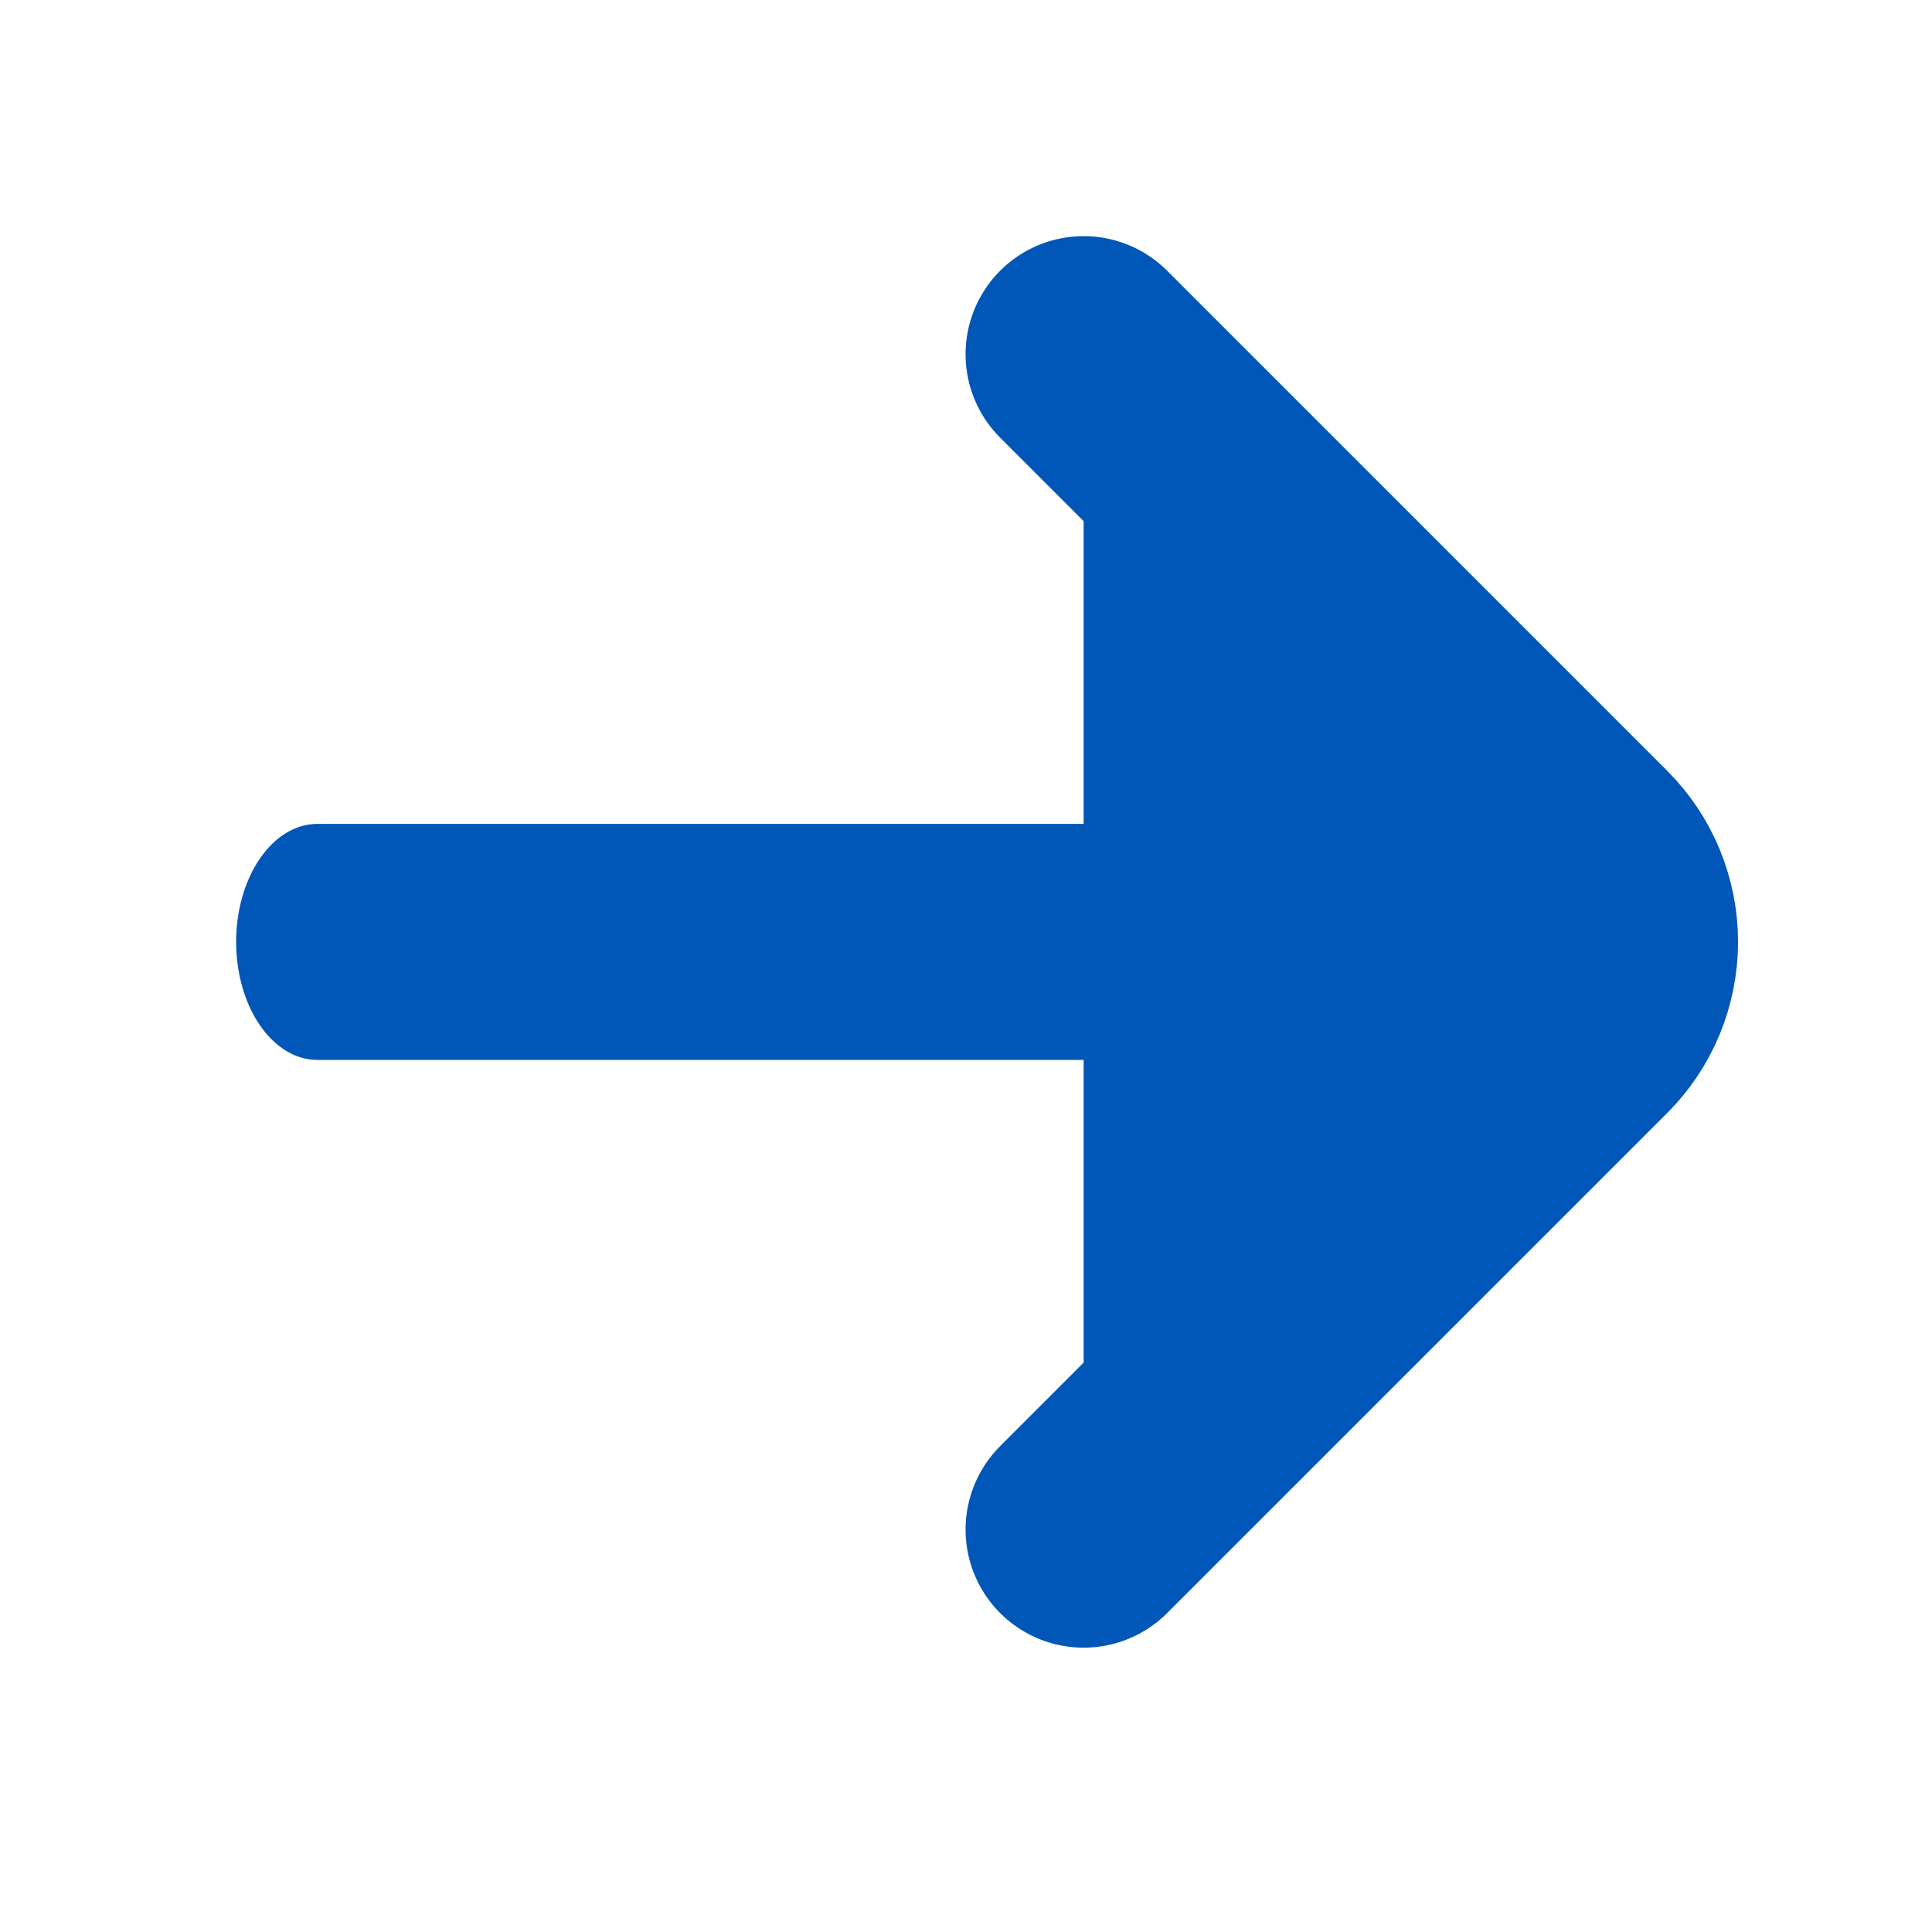
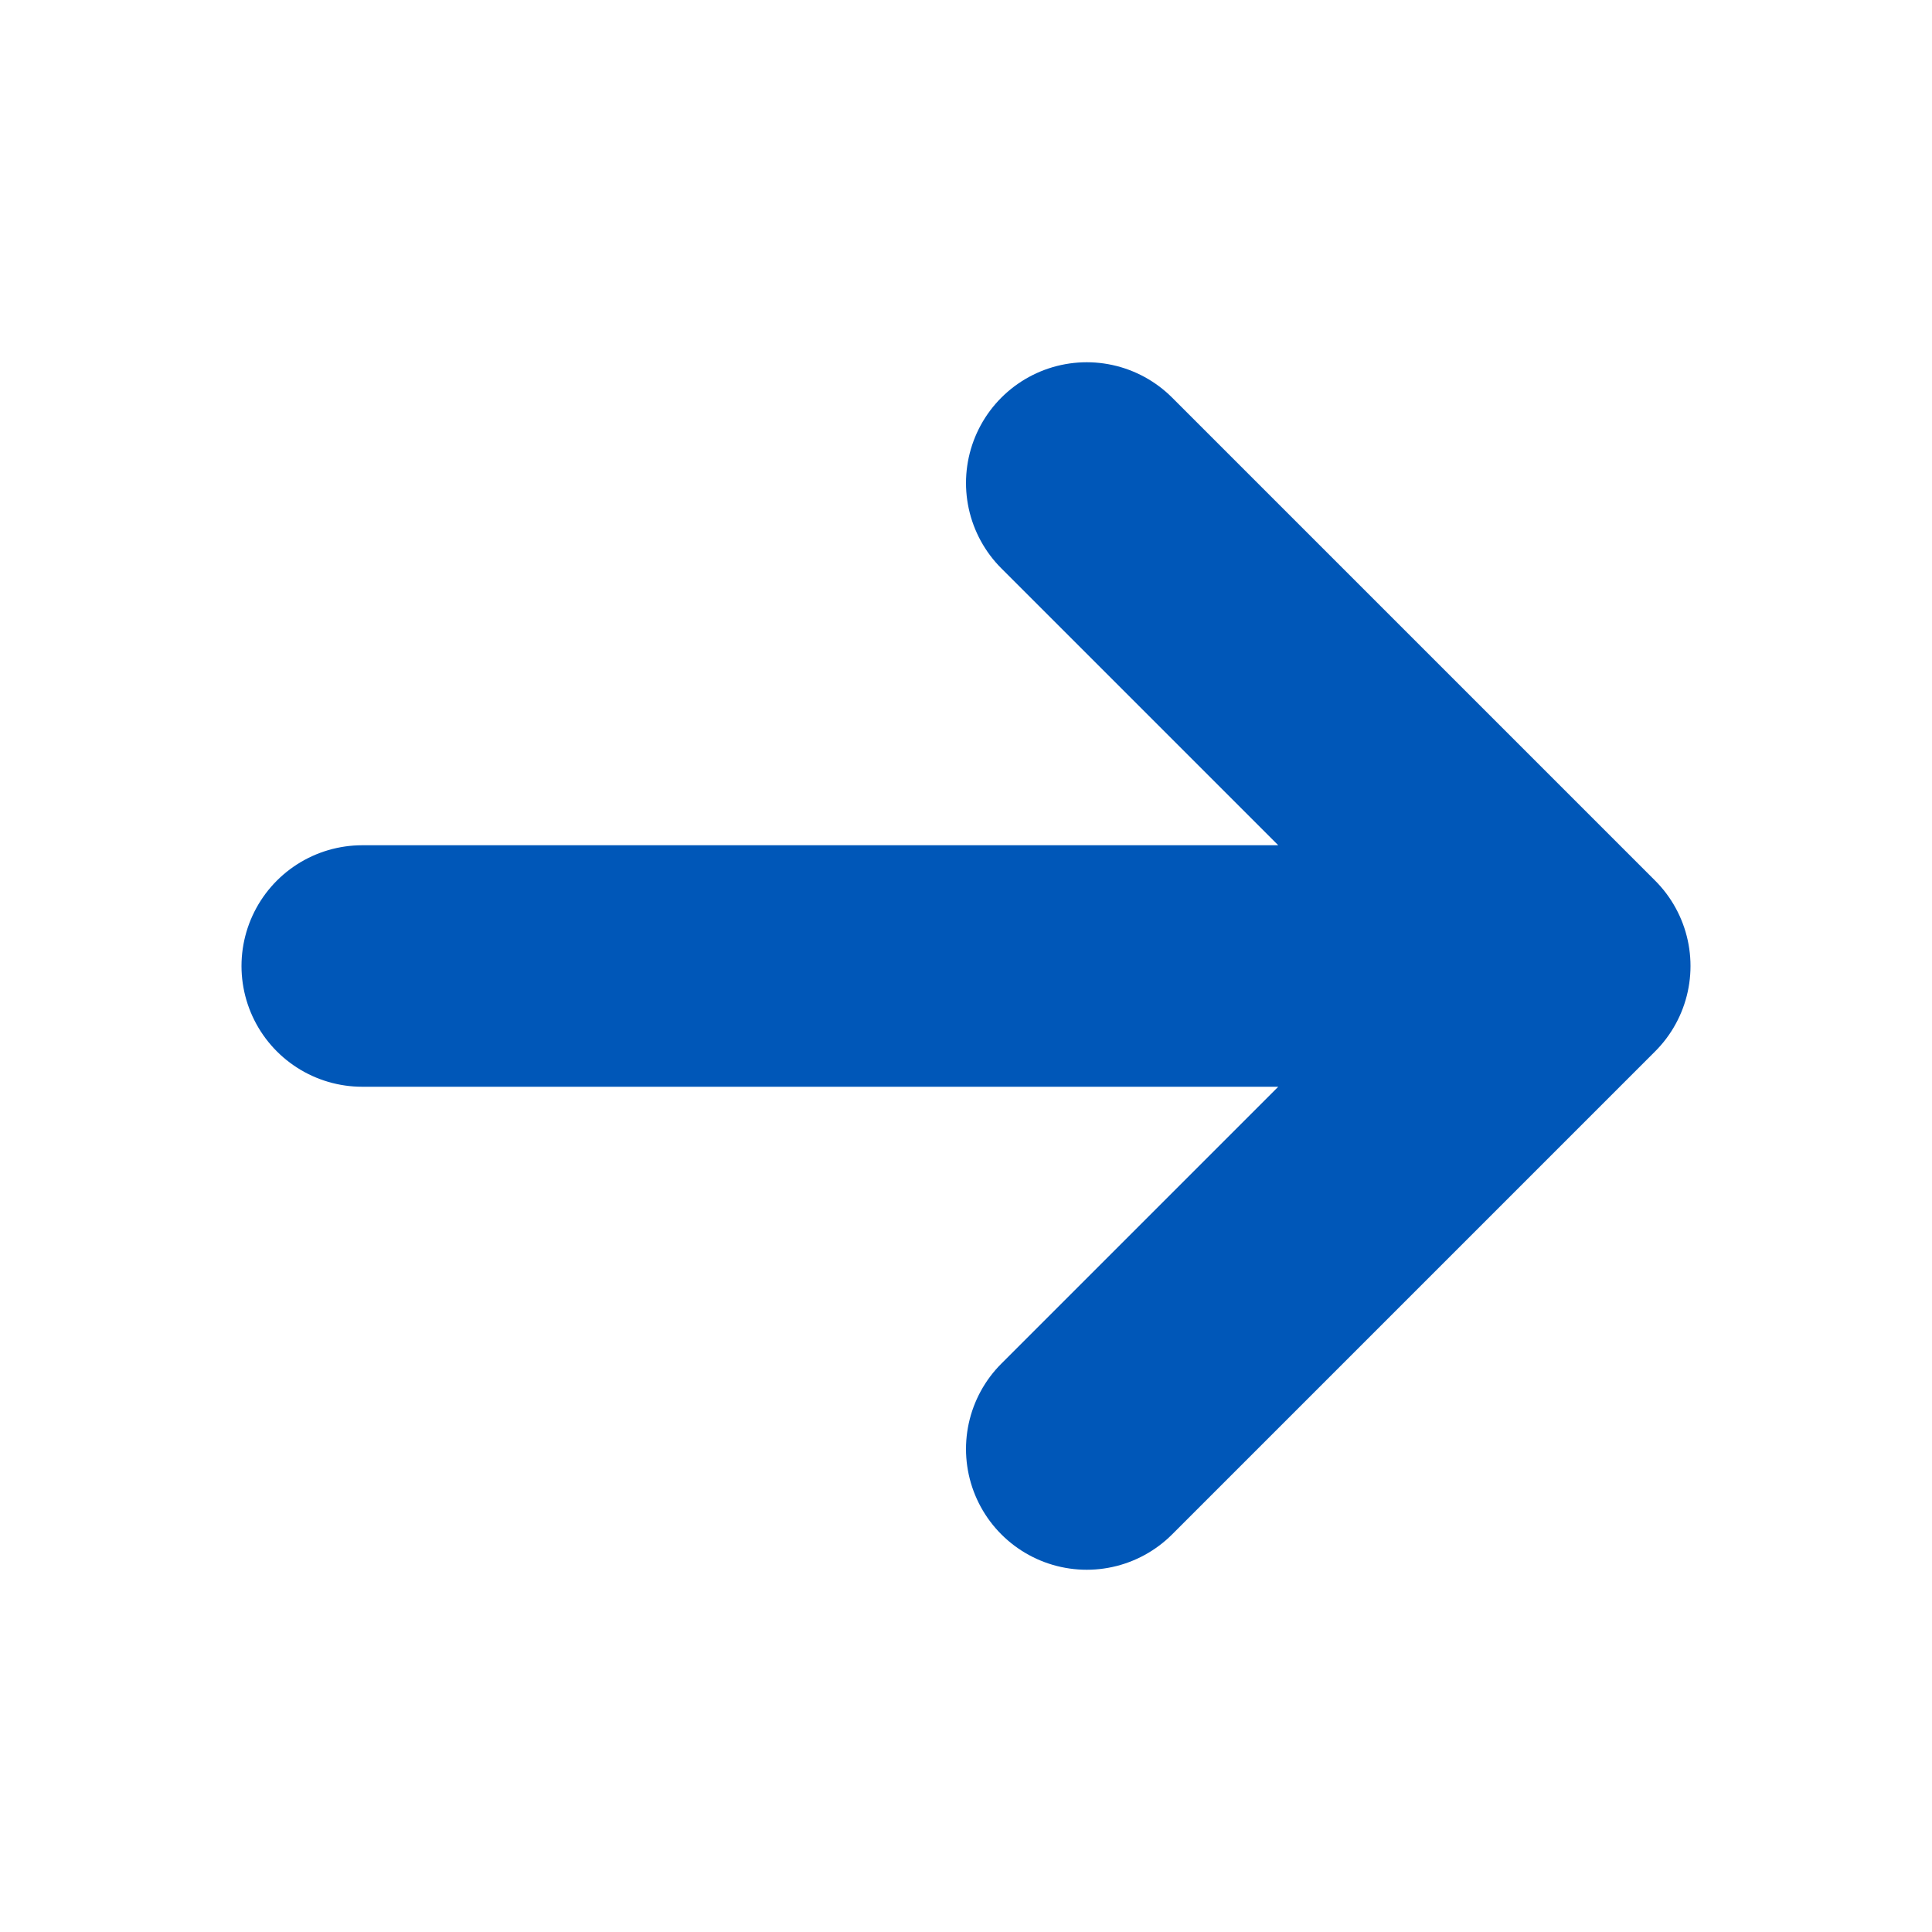
- <svg xmlns="http://www.w3.org/2000/svg" width="18" height="18" viewBox="0 0 18 18" fill="#0057B8">
-   <path d="M14.643 7.676C14.742 7.676 14.841 7.705 14.933 7.76C15.025 7.816 15.108 7.897 15.178 7.999C15.249 8.101 15.304 8.222 15.342 8.356C15.38 8.489 15.4 8.632 15.4 8.777C15.4 8.921 15.38 9.064 15.342 9.198C15.304 9.331 15.248 9.452 15.178 9.554C15.107 9.656 15.024 9.737 14.932 9.792C14.84 9.847 14.742 9.876 14.642 9.876L14.643 7.676ZM13.502 8.775L13.502 7.676L13.502 7.676L13.502 8.775ZM8.435 9.875C8.234 9.875 8.042 9.759 7.9 9.553C7.758 9.347 7.678 9.067 7.678 8.775C7.678 8.484 7.758 8.204 7.9 7.998C8.042 7.792 8.234 7.676 8.435 7.676L8.435 9.875ZM8.426 7.676C8.627 7.676 8.819 7.792 8.961 7.998C9.103 8.204 9.183 8.484 9.183 8.775C9.183 9.067 9.103 9.347 8.961 9.553C8.819 9.759 8.627 9.875 8.426 9.875L8.426 7.676ZM2.957 9.875C2.756 9.875 2.564 9.759 2.422 9.553C2.28 9.347 2.2 9.067 2.2 8.775C2.2 8.484 2.28 8.204 2.422 7.998C2.564 7.792 2.756 7.676 2.957 7.676L2.957 9.875ZM14.642 9.876L14.623 9.876L14.624 7.676L14.643 7.676L14.642 9.876ZM14.623 9.876L14.399 9.876L14.4 7.676L14.624 7.676L14.623 9.876ZM14.399 9.876L14.174 9.876L14.175 7.676L14.4 7.676L14.399 9.876ZM14.174 9.876L13.95 9.875L13.951 7.676L14.175 7.676L14.174 9.876ZM13.95 9.875L13.726 9.875L13.727 7.676L13.951 7.676L13.95 9.875ZM13.726 9.875L13.501 9.875L13.502 7.676L13.727 7.676L13.726 9.875ZM13.502 9.875L8.435 9.875L8.435 7.676L13.502 7.676L13.502 9.875ZM8.426 9.875L2.957 9.875L2.957 7.676L8.426 7.676L8.426 9.875Z" fill="#0057B8" />
-   <path d="M10.096 3.3L14.755 7.959C14.862 8.066 14.947 8.193 15.005 8.333C15.063 8.474 15.093 8.624 15.093 8.775C15.093 8.927 15.063 9.077 15.005 9.218C14.947 9.358 14.862 9.485 14.755 9.592L10.096 14.251" stroke="#0057B8" stroke-width="2.2" stroke-linecap="round" stroke-linejoin="round" />
+ <svg xmlns="http://www.w3.org/2000/svg" width="20" height="20" viewBox="0 0 16 16" fill="none">
+   <path d="M3 8H13M13 8L9 4M13 8L9 12" stroke="#0057B8" stroke-width="2" stroke-linecap="round" stroke-linejoin="round" />
</svg>
